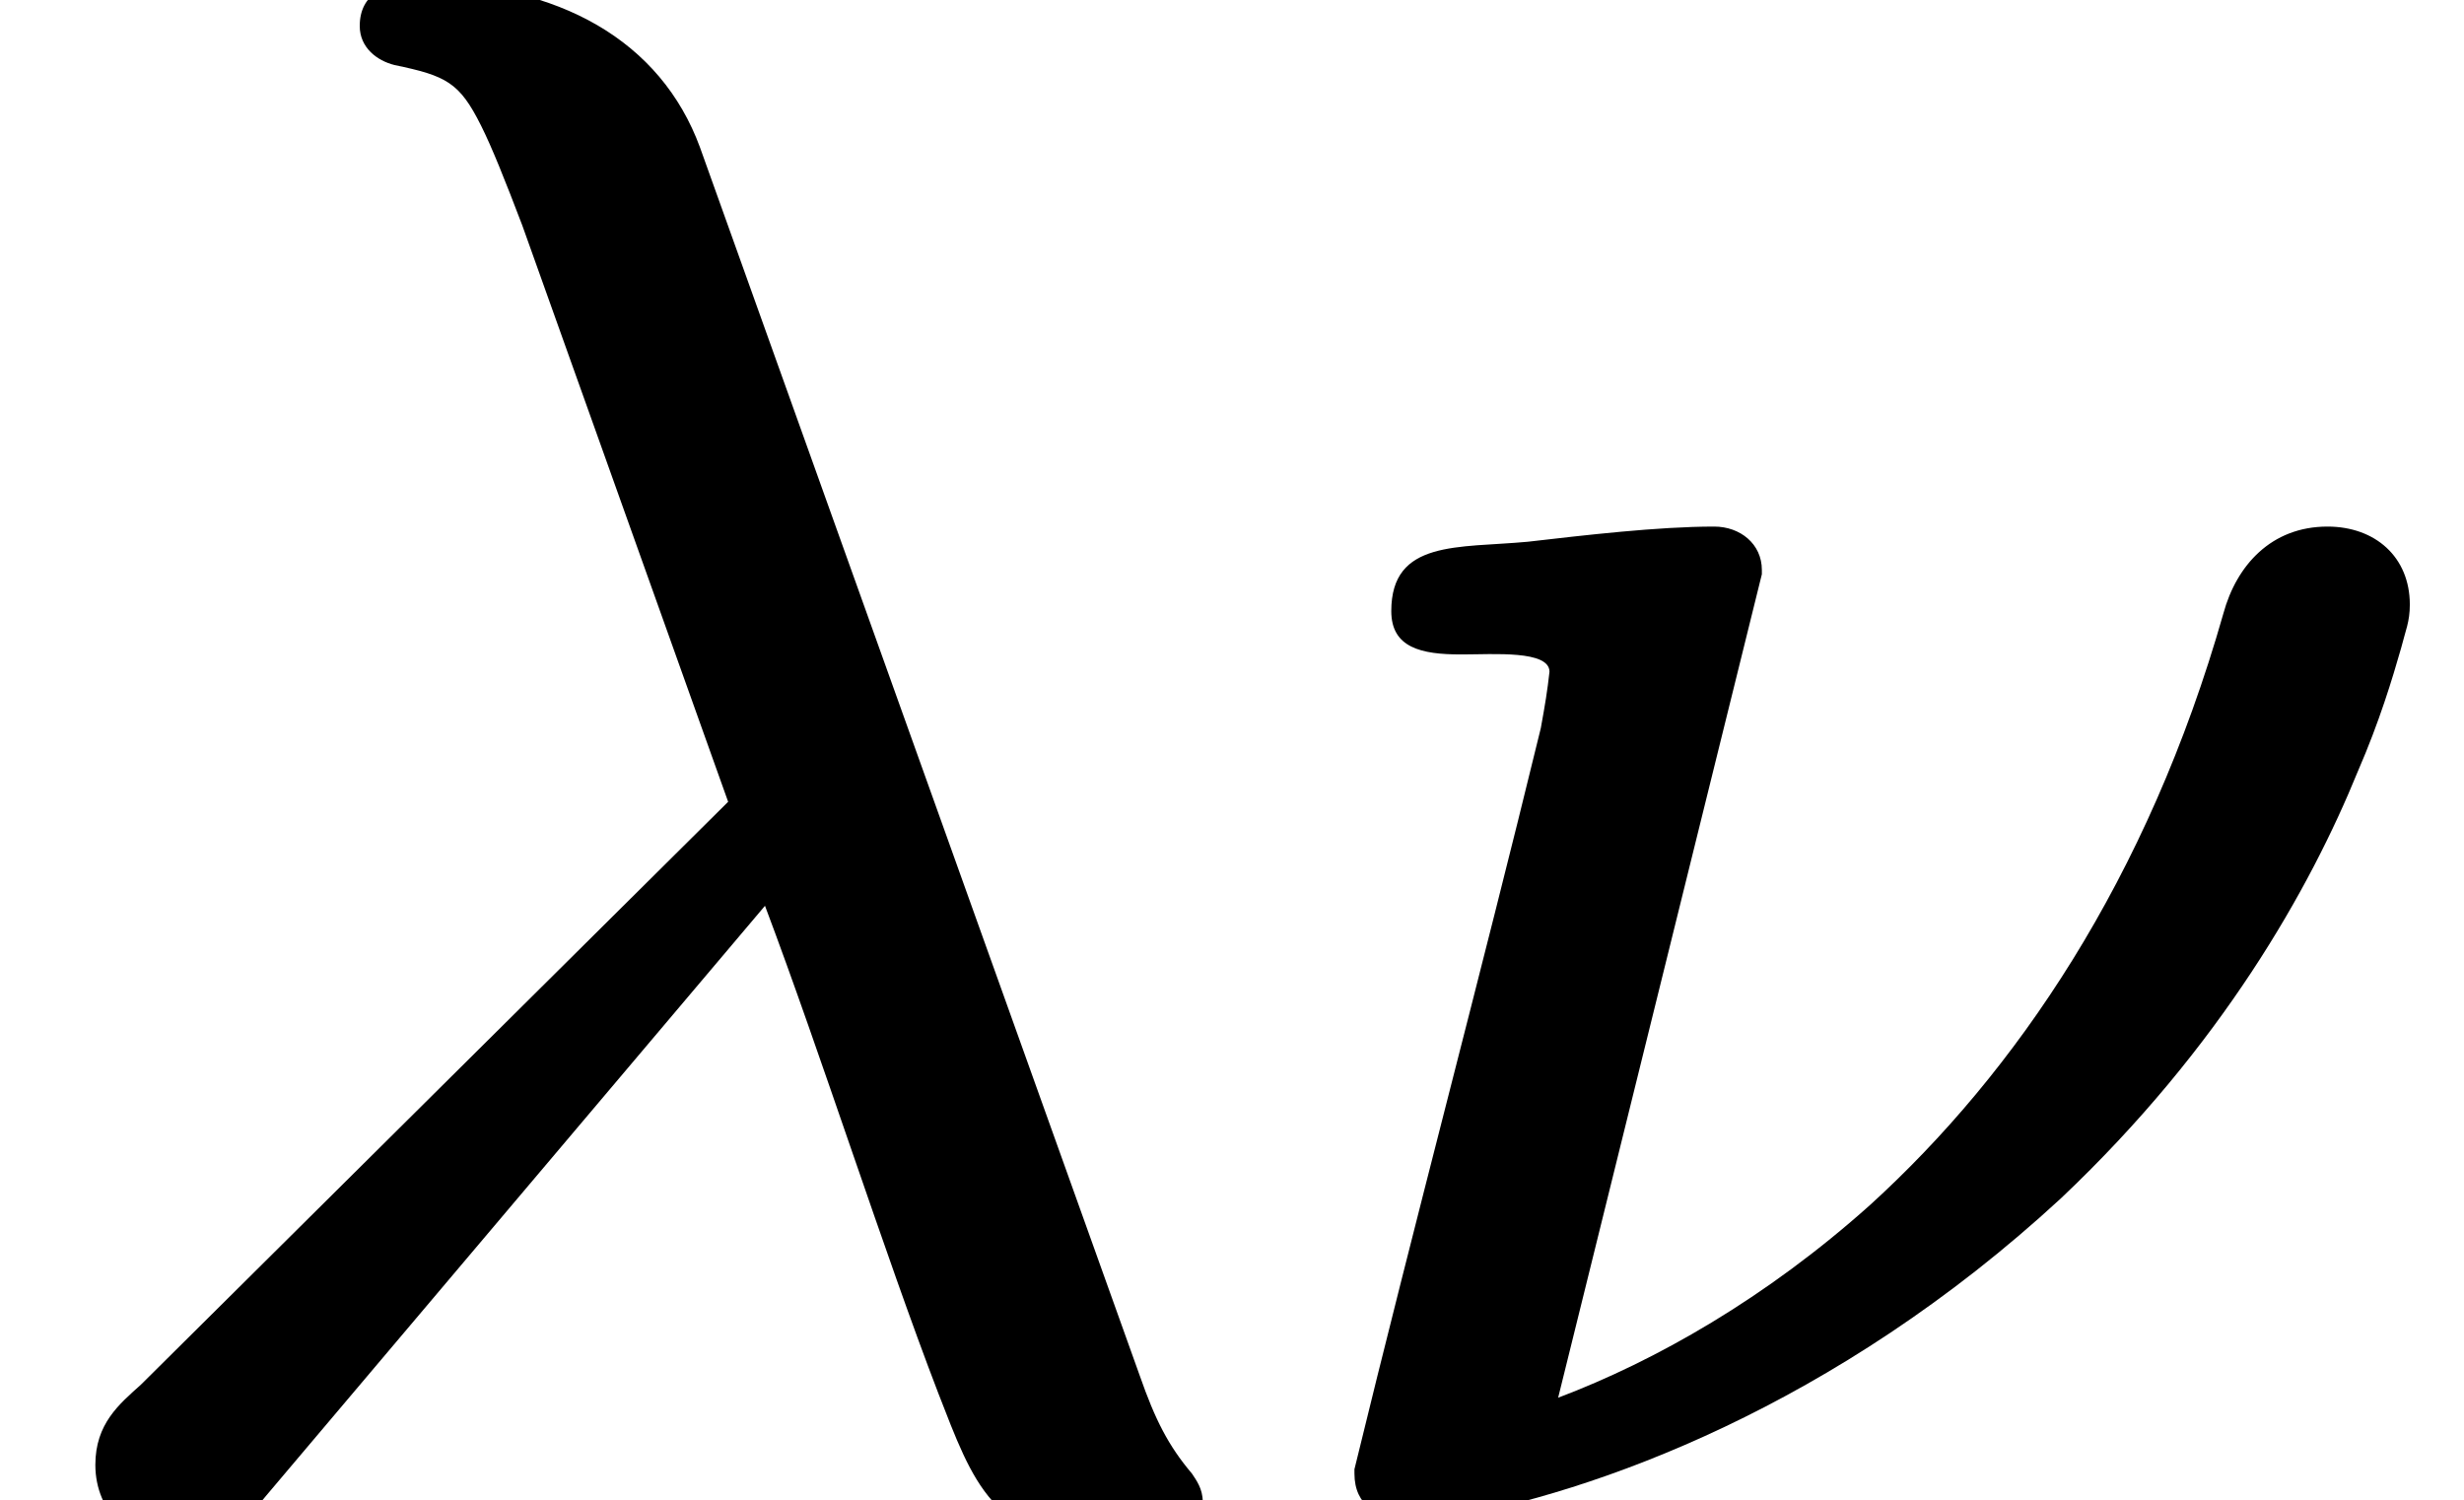
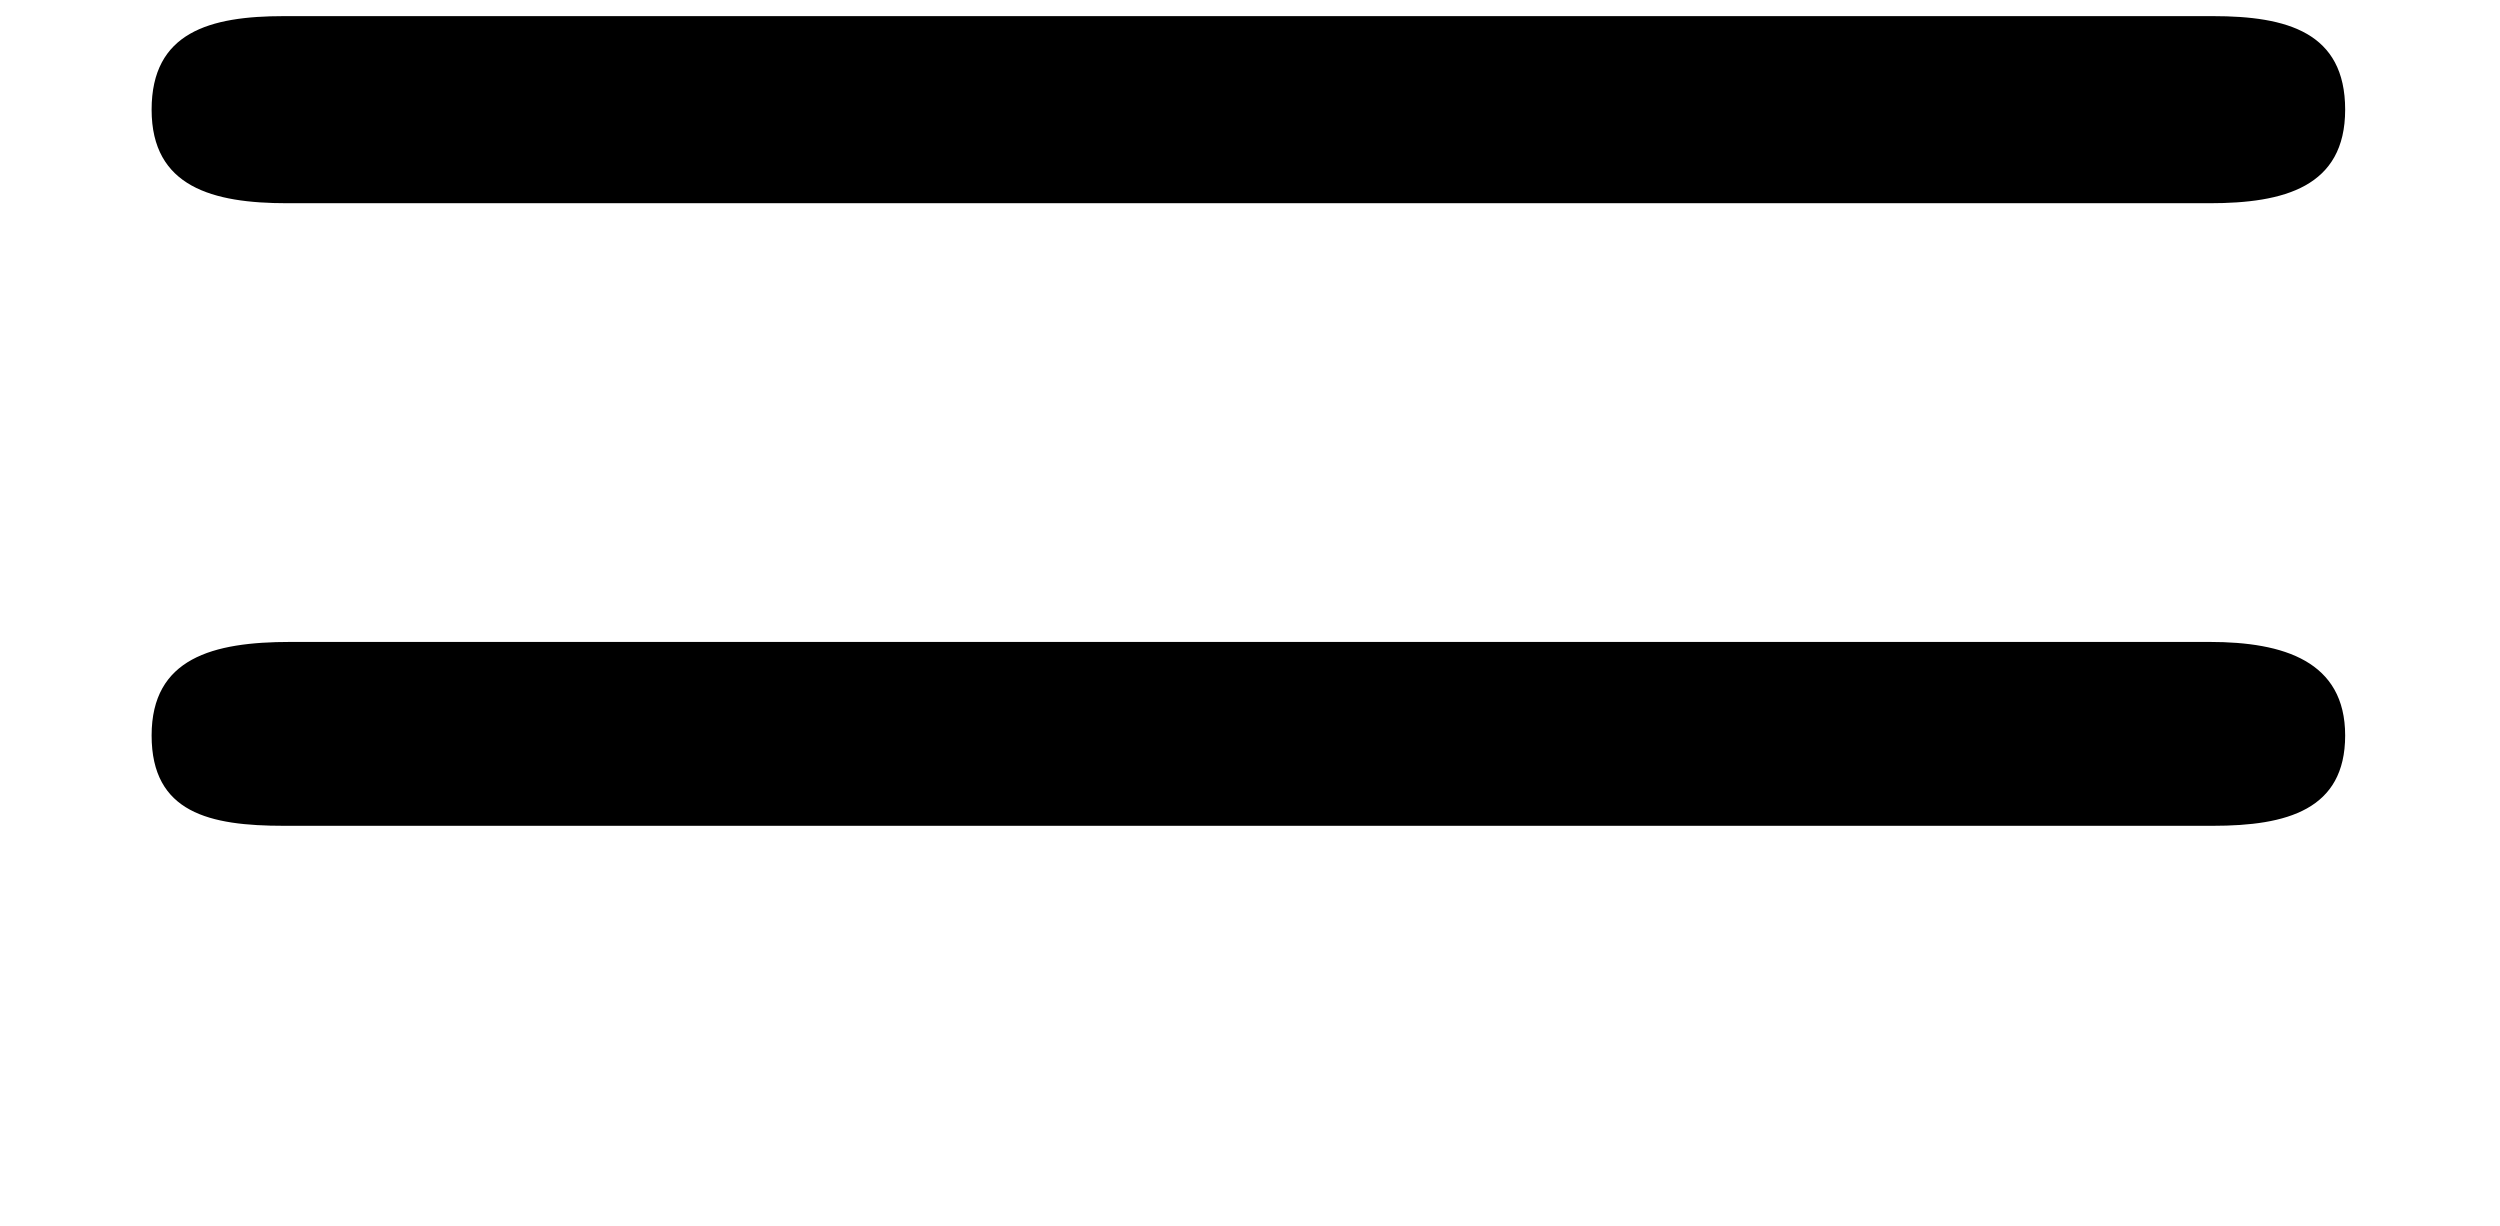
- <svg xmlns="http://www.w3.org/2000/svg" xmlns:xlink="http://www.w3.org/1999/xlink" version="1.1" width="11.37pt" height="6.92pt" viewBox="0 -6.92 11.37 6.92">
+ <svg xmlns="http://www.w3.org/2000/svg" xmlns:xlink="http://www.w3.org/1999/xlink" version="1.1" width="7.75pt" height="3.8pt" viewBox="0 -3.8 7.75 3.8">
  <defs>
-     <path id="g12-21" d="M1.66-6.8C1.66-6.7 1.74-6.64 1.82-6.62C2.06-6.57 2.12-6.54 2.22-6.34C2.27-6.24 2.33-6.09 2.41-5.88L3.36-3.22L.65-.53C.55-.44 .44-.35 .44-.16C.44 .06 .61 .22 .83 .22C1.03 .22 1.14 .09 1.23-.02L3.53-2.74C3.79-2.05 4.08-1.14 4.33-.49C4.49-.08 4.58 .2 5.11 .2C5.12 .2 5.12 .2 5.13 .2H5.35C5.46 .2 5.55 .12 5.55 .01C5.55-.05 5.52-.09 5.5-.12C5.39-.25 5.33-.37 5.26-.57L3.23-6.24C3.05-6.73 2.58-7 1.93-7C1.93-7 1.93-7 1.92-7C1.78-7 1.66-6.95 1.66-6.8Z" />
-     <path id="g12-23" d="M4.93-4.49C4.67-4.49 4.51-4.31 4.45-4.09C4.1-2.86 3.49-1.97 2.82-1.36C2.34-.93 1.83-.64 1.38-.47L2.32-4.27C2.32-4.28 2.32-4.28 2.32-4.29C2.32-4.41 2.22-4.49 2.1-4.49C1.84-4.49 1.5-4.45 1.24-4.42C.92-4.39 .61-4.43 .61-4.1C.61-3.93 .75-3.9 .93-3.9C.93-3.9 .94-3.9 .94-3.9C1.08-3.9 1.34-3.92 1.34-3.82C1.33-3.73 1.32-3.67 1.3-3.56C1.02-2.41 .72-1.29 .44-.14C.44-.13 .44-.13 .44-.12C.44 .03 .55 .09 .69 .09H.83C.84 .09 .84 .09 .85 .09C1.55-.03 2.66-.43 3.7-1.39C4.44-2.09 4.85-2.82 5.07-3.36C5.17-3.59 5.23-3.79 5.27-3.93C5.29-4.01 5.31-4.05 5.31-4.13C5.31-4.35 5.15-4.49 4.93-4.49Z" />
+     <path id="g14-61" d="M6.85-1.81H.9C.66-1.81 .47-1.76 .47-1.52S.65-1.24 .88-1.24H6.86C7.09-1.24 7.27-1.29 7.27-1.52S7.08-1.81 6.85-1.81ZM6.86-3.75H.88C.65-3.75 .47-3.7 .47-3.46S.66-3.17 .89-3.17H6.85C7.08-3.17 7.27-3.22 7.27-3.46S7.09-3.75 6.86-3.75Z" />
  </defs>
  <g id="page87">
-     <use x="0" y="0" xlink:href="#g12-21" />
-     <use x="5.81" y="0" xlink:href="#g12-23" />
+     <use x="0" y="0" xlink:href="#g14-61" />
  </g>
</svg>
